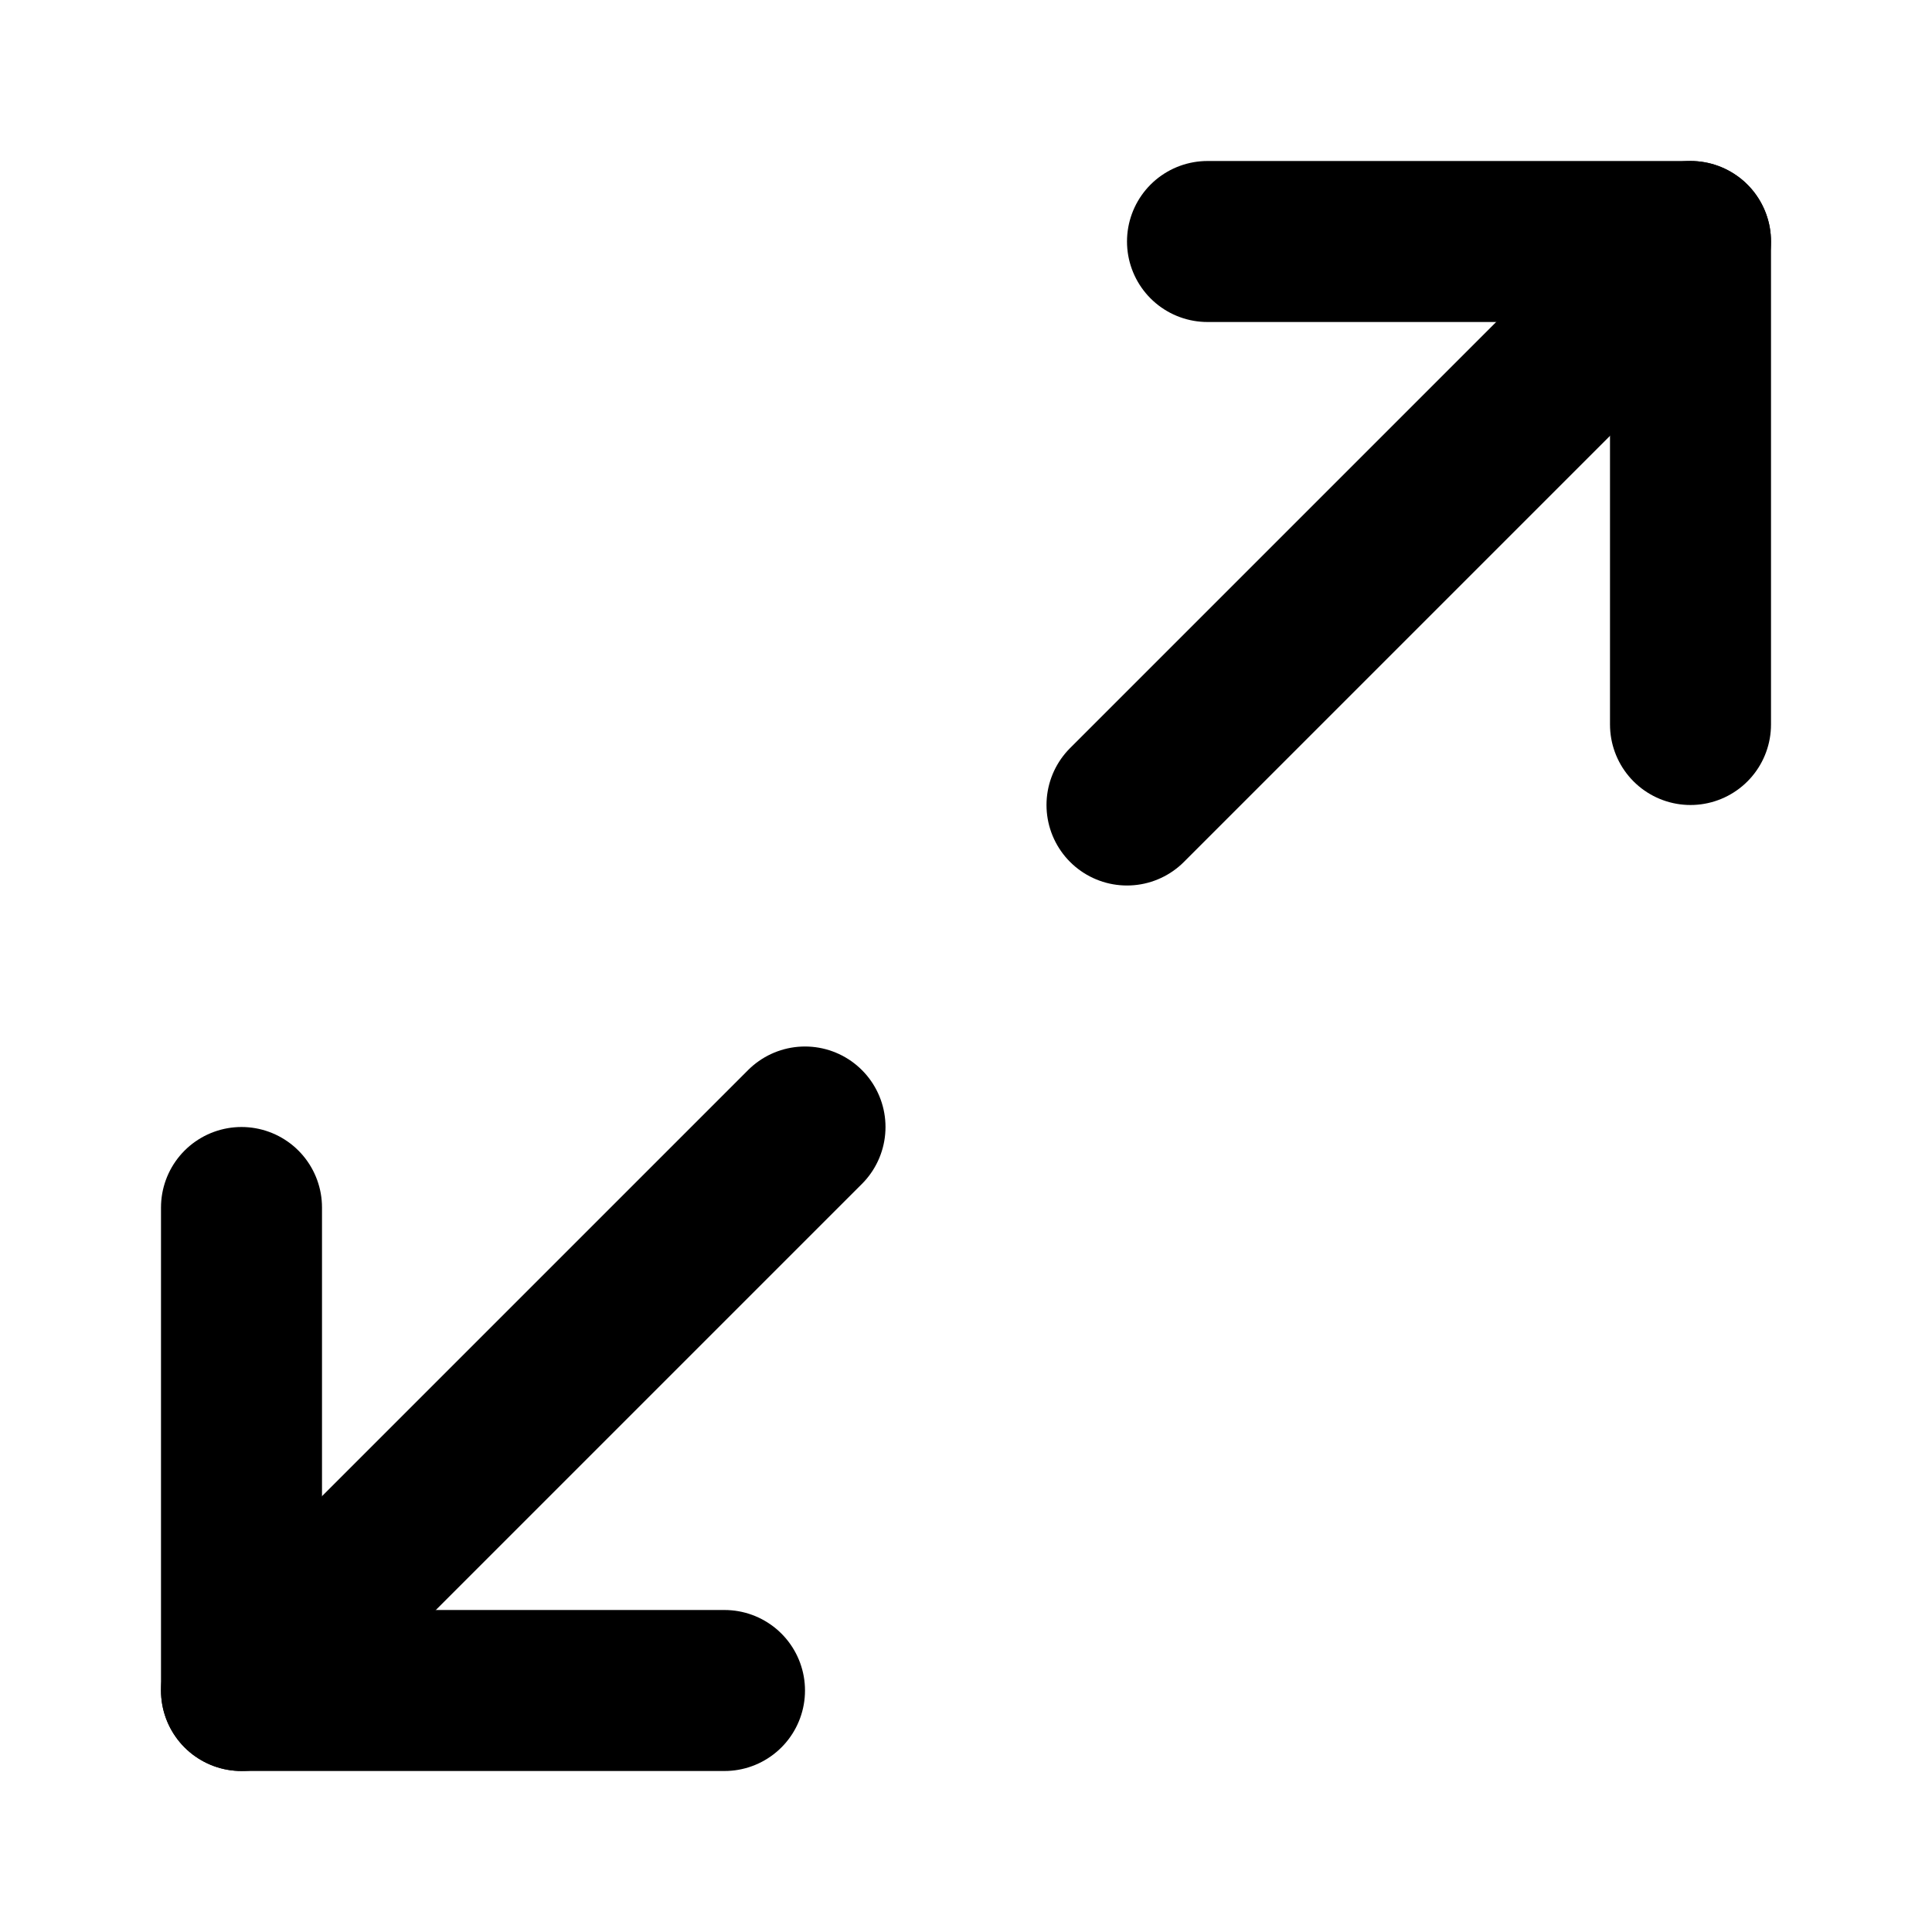
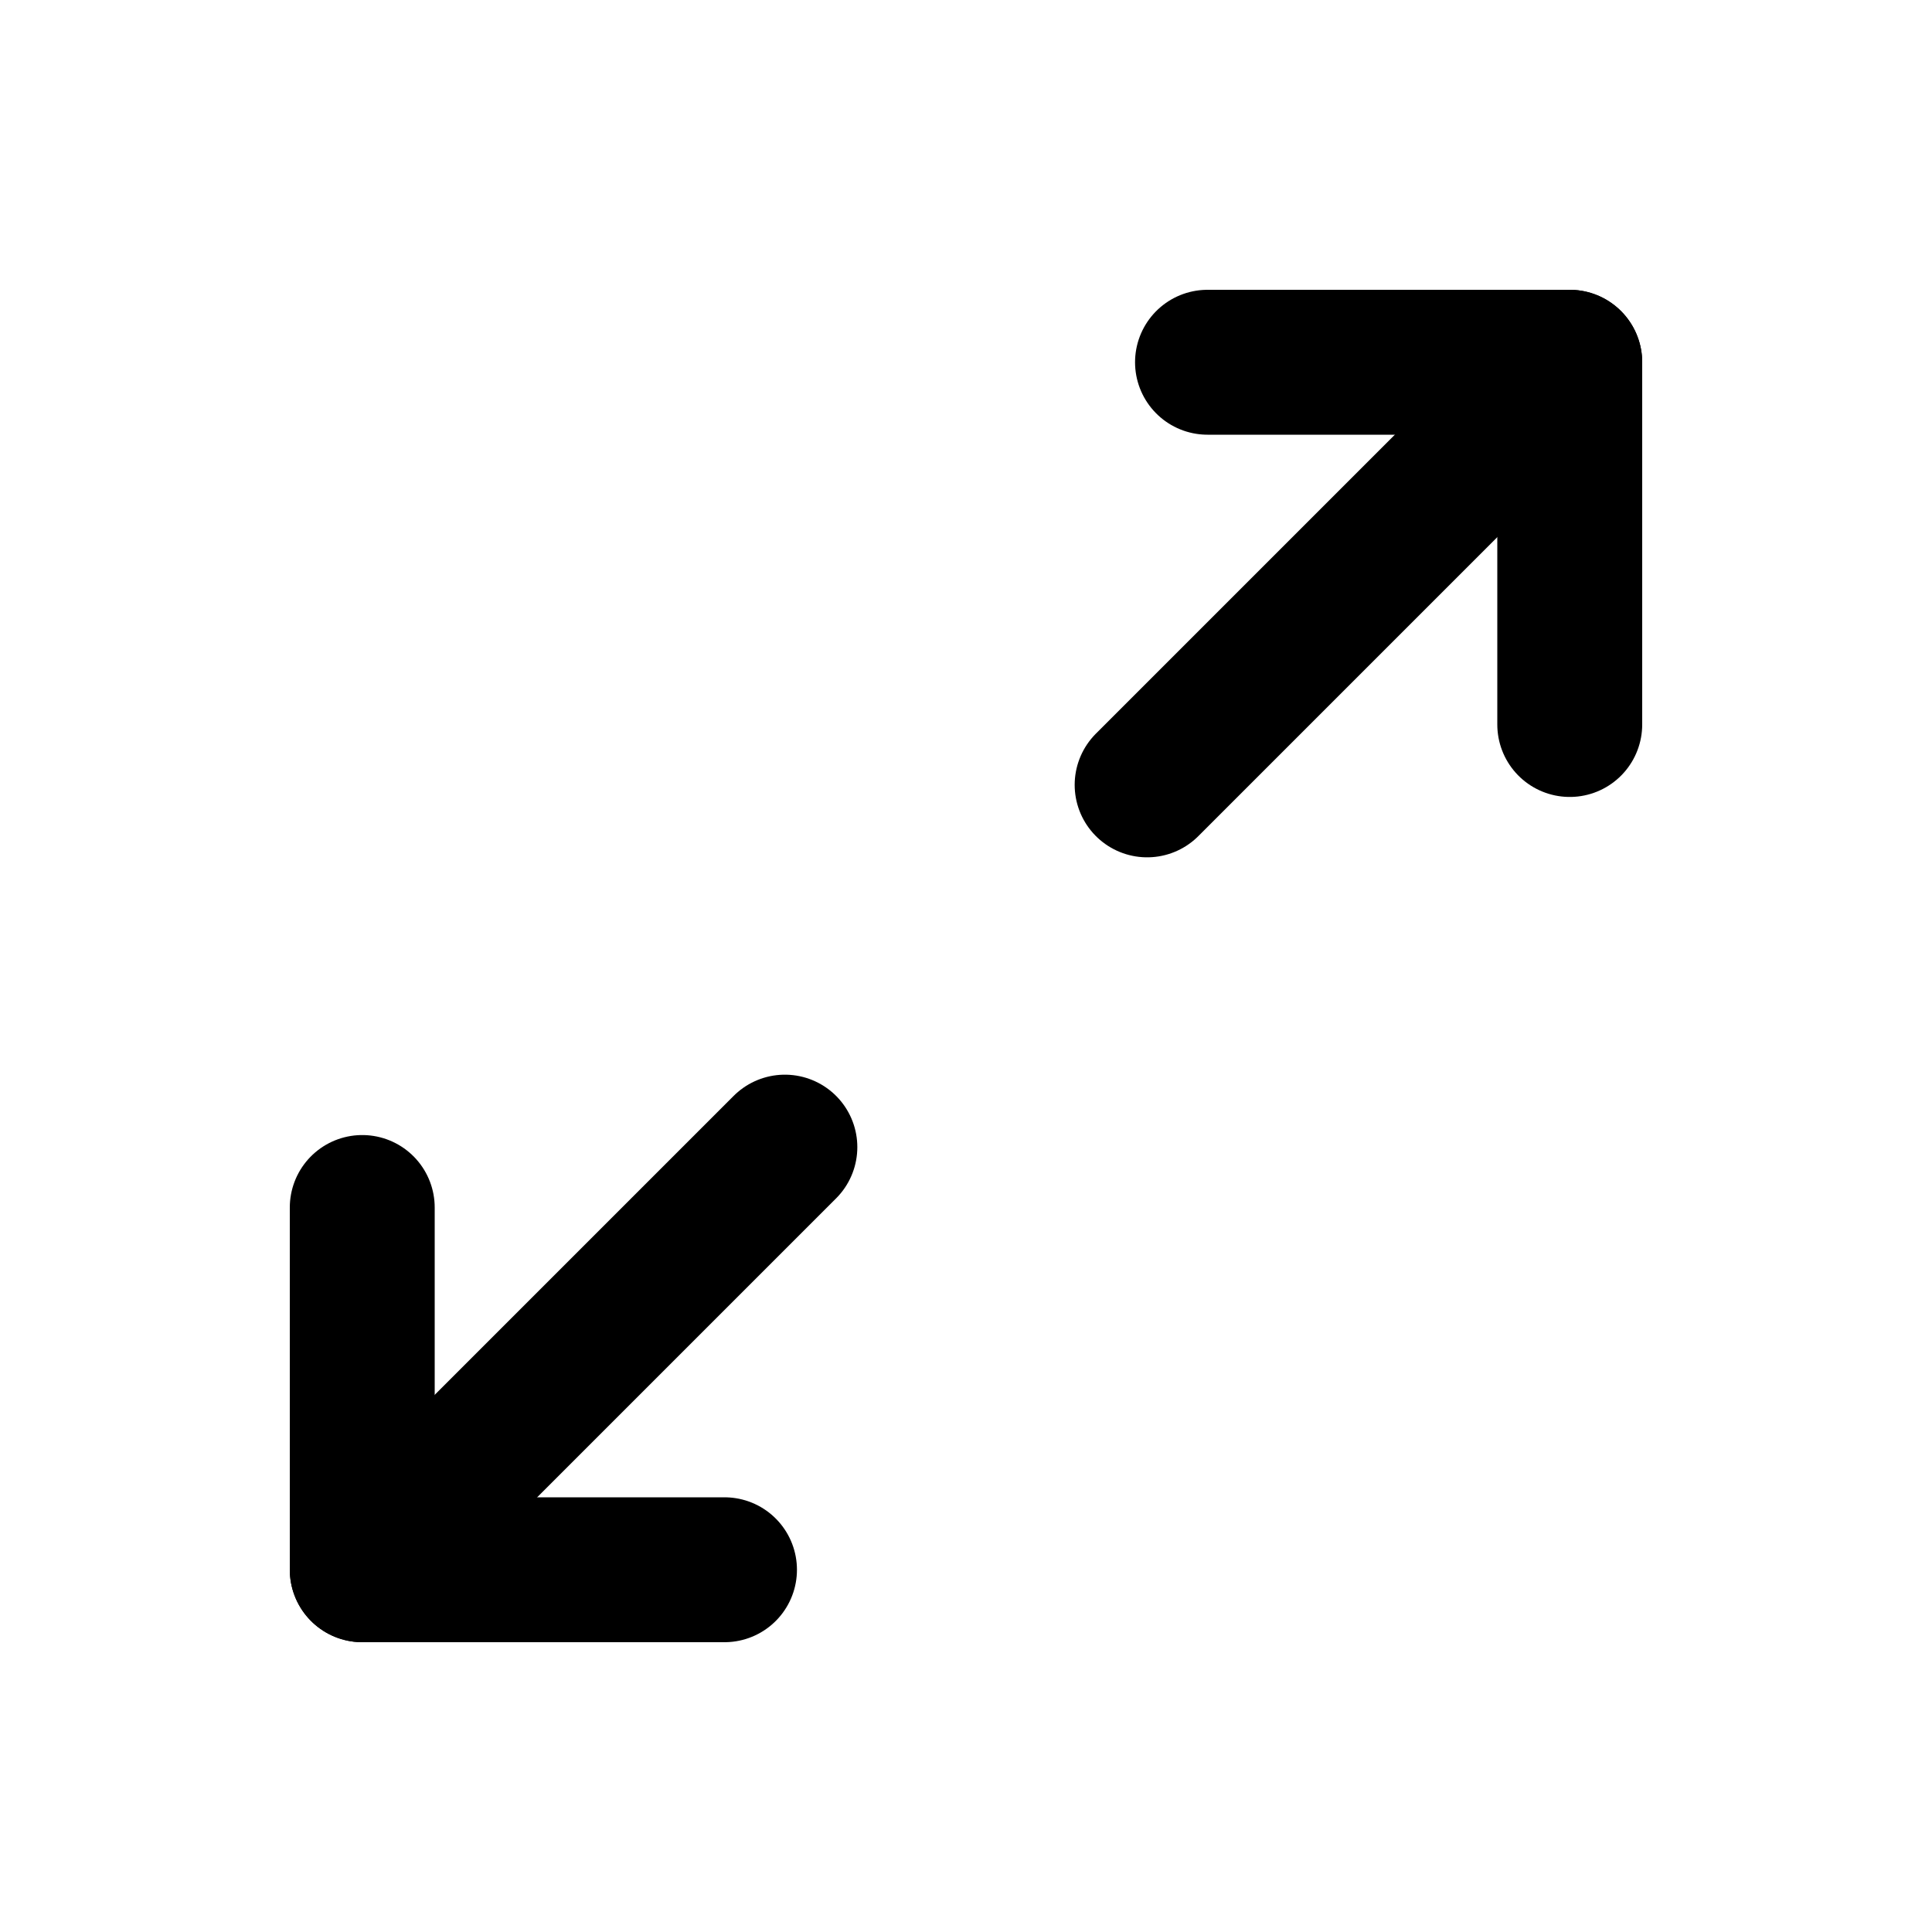
- <svg xmlns="http://www.w3.org/2000/svg" width="24" height="24" viewBox="0 0 24 24" fill="none" stroke="currentColor" stroke-width="2" stroke-linecap="round" stroke-linejoin="round" class="lucide lucide-maximize-2">
-   <polyline points="15 3 21 3 21 9" />
-   <polyline points="9 21 3 21 3 15" />
-   <line x1="21" x2="14" y1="3" y2="10" />
-   <line x1="3" x2="10" y1="21" y2="14" />
+ <svg xmlns="http://www.w3.org/2000/svg" width="16" height="16" viewBox="0 0 16 16" fill="none">
+   <path d="M10 3H13V6" stroke="black" stroke-width="1.2" stroke-linecap="round" stroke-linejoin="round" />
+   <path d="M6 13H3V10" stroke="black" stroke-width="1.2" stroke-linecap="round" stroke-linejoin="round" />
+   <path d="M13 3L9.5 6.5" stroke="black" stroke-width="1.2" stroke-linecap="round" stroke-linejoin="round" />
+   <path d="M3 13L6.5 9.5" stroke="black" stroke-width="1.2" stroke-linecap="round" stroke-linejoin="round" />
</svg>
